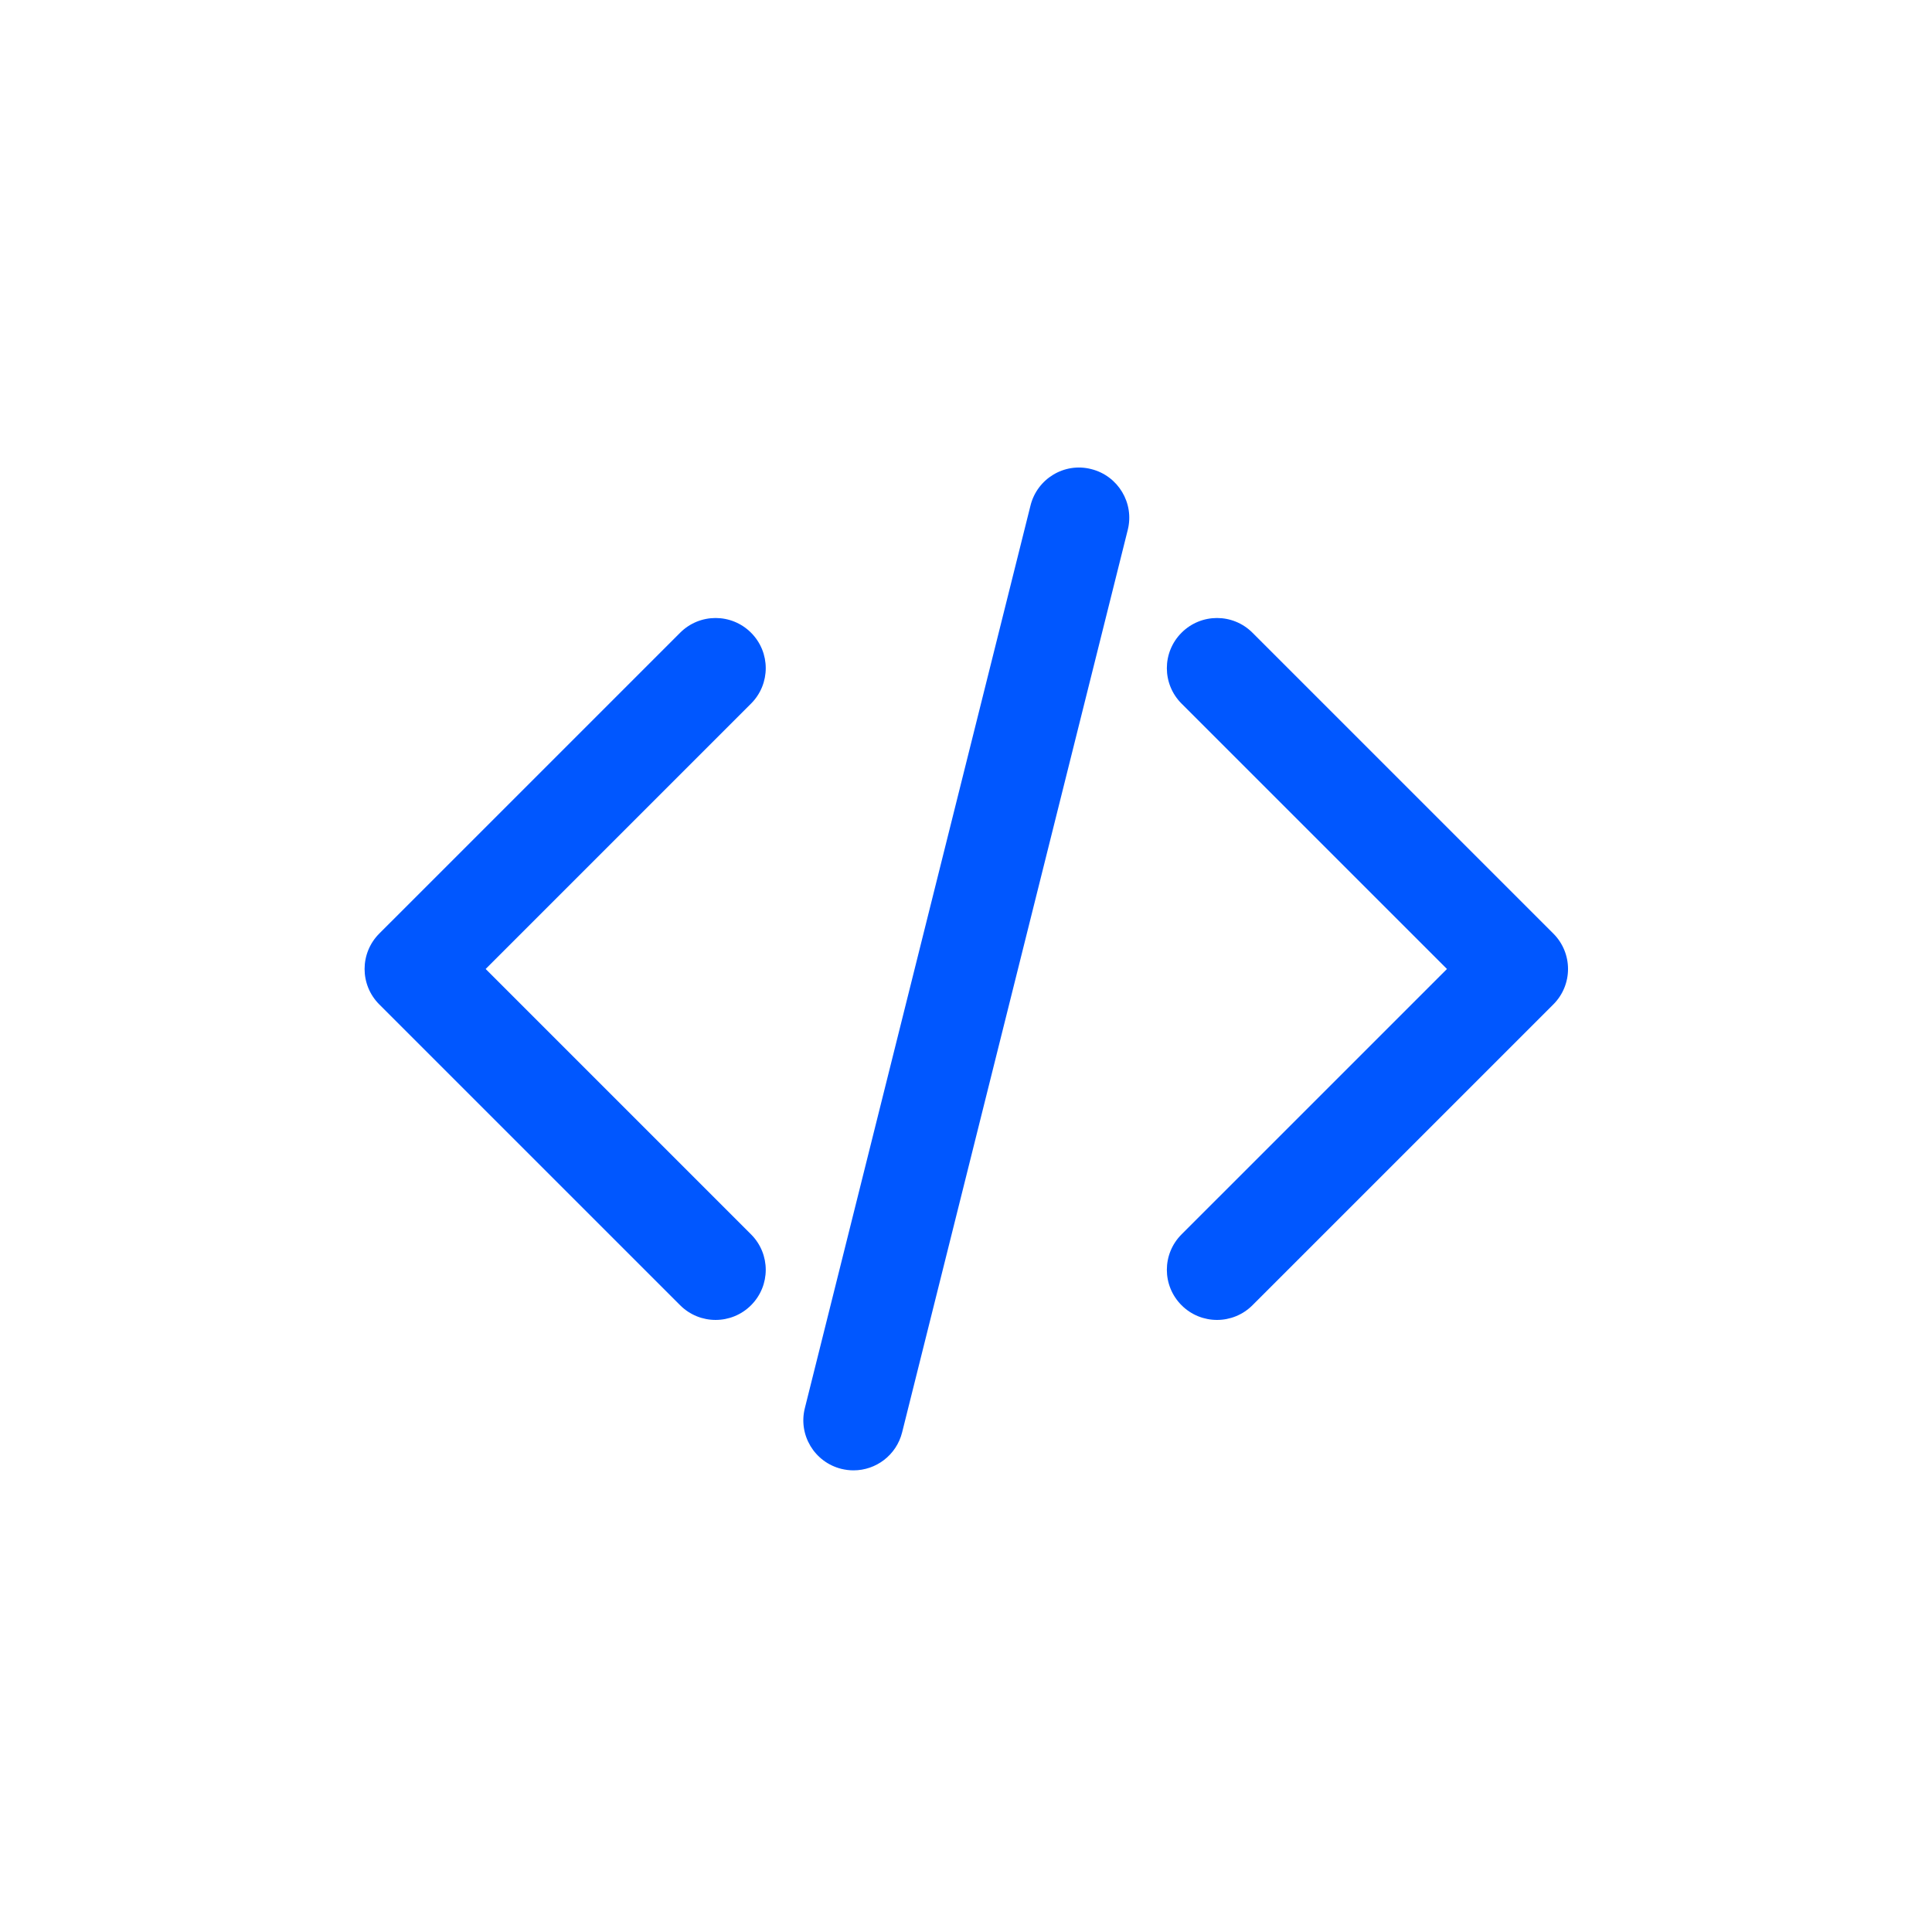
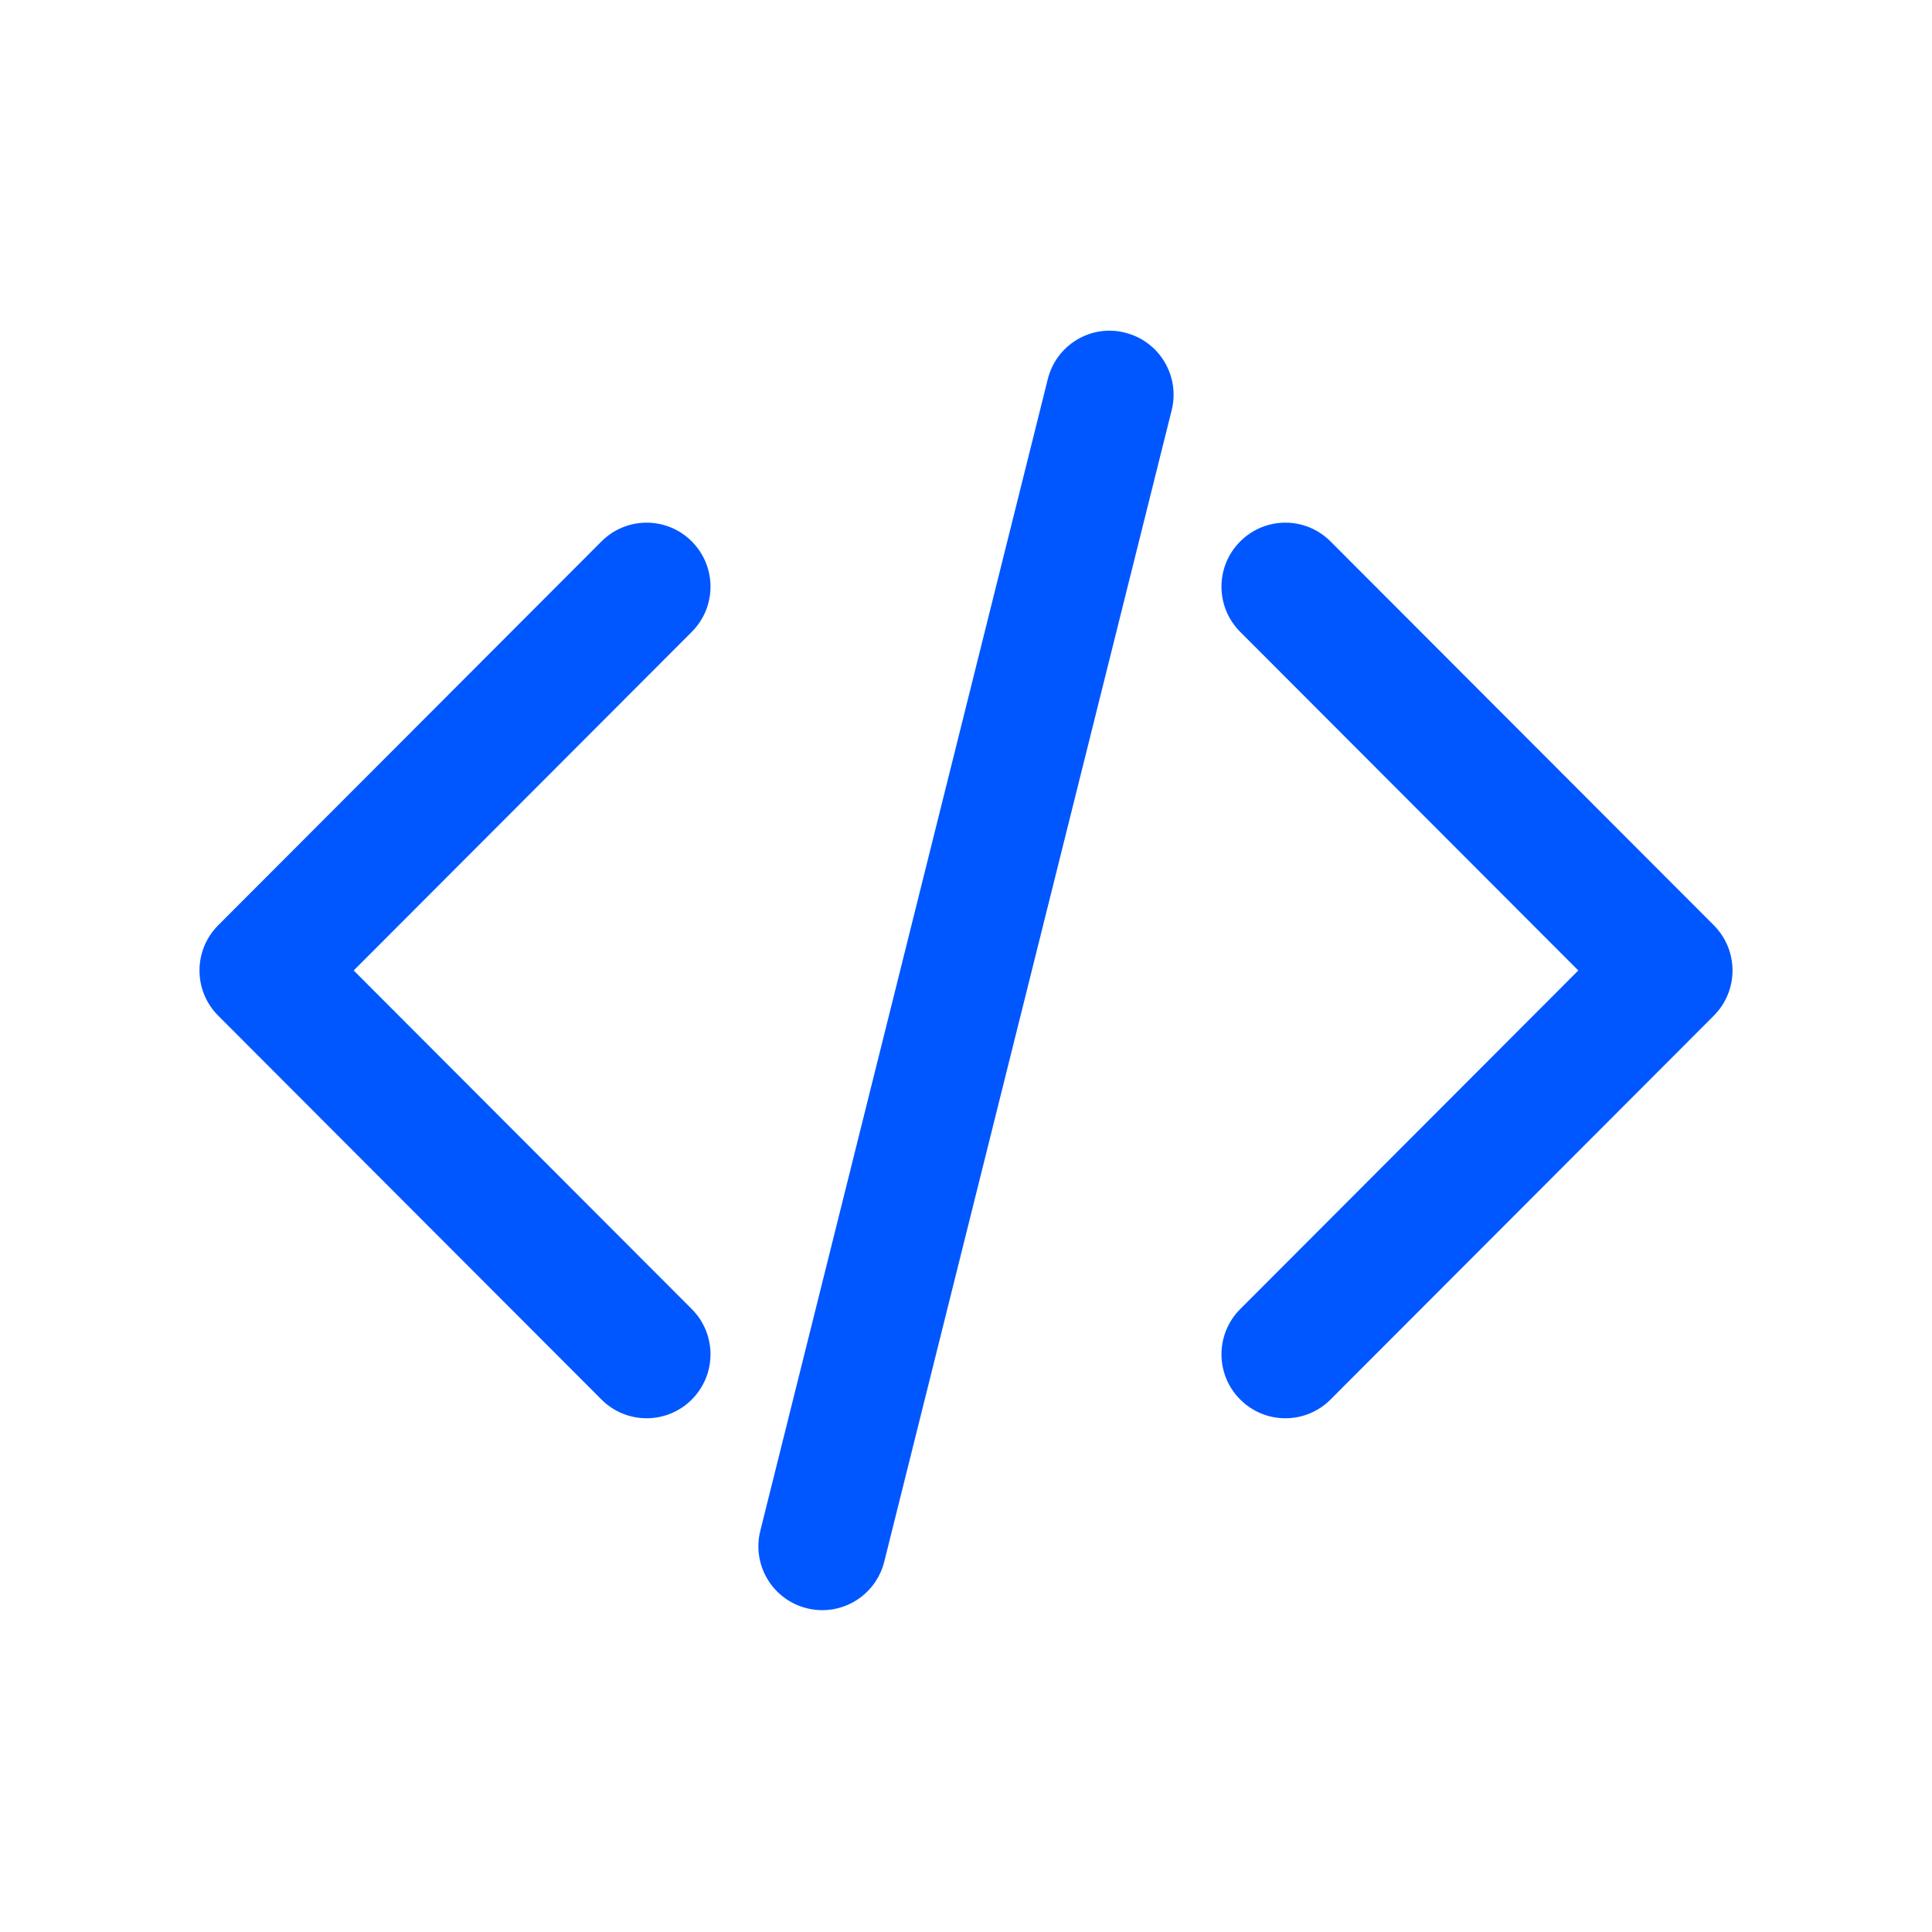
<svg xmlns="http://www.w3.org/2000/svg" width="375" viewBox="0 0 375 375" height="375" version="1.0">
  <defs>
    <clipPath id="a">
-       <path d="M 155 90 L 220 90 L 220 285.418 L 155 285.418 Z M 155 90" />
+       <path d="M 147 64 L 228 64 L 228 312.562 L 147 312.562 Z M 147 64" />
    </clipPath>
  </defs>
  <g clip-path="url(#a)">
-     <path fill="#0057FF" d="M 211.812 91.051 C 206.605 89.711 201.309 92.91 200.016 98.137 L 156.223 273.309 C 154.906 278.516 158.078 283.801 163.305 285.105 C 164.094 285.297 164.895 285.395 165.672 285.395 C 170.031 285.395 173.992 282.445 175.102 278.02 L 218.898 102.848 C 220.203 97.641 217.027 92.355 211.812 91.051 Z M 211.812 91.051" />
+     <path fill="#0057FF" d="M 218.395 64.574 C 211.762 62.863 205.016 66.945 203.367 73.613 L 147.578 297.113 C 145.906 303.758 149.945 310.5 156.605 312.164 C 157.609 312.41 158.625 312.535 159.617 312.535 C 165.172 312.535 170.219 308.773 171.633 303.121 L 227.422 79.621 C 229.082 72.98 225.039 66.238 218.395 64.574 Z M 218.395 64.574" />
  </g>
-   <path fill="#0057FF" d="M 145.777 122.809 C 141.973 119.004 135.82 119.004 132.016 122.809 L 73.621 181.199 C 69.816 185.004 69.816 191.156 73.621 194.961 L 132.016 253.348 C 133.914 255.246 136.406 256.199 138.898 256.199 C 141.387 256.199 143.879 255.246 145.777 253.348 C 149.582 249.543 149.582 243.395 145.777 239.59 L 94.266 188.078 L 145.777 136.57 C 149.582 132.766 149.582 126.613 145.777 122.809 Z M 145.777 122.809" />
-   <path fill="#0057FF" d="M 301.496 181.199 L 243.102 122.809 C 239.297 119.004 233.145 119.004 229.34 122.809 C 225.535 126.613 225.535 132.766 229.34 136.57 L 280.855 188.078 L 229.34 239.59 C 225.535 243.395 225.535 249.543 229.34 253.348 C 231.238 255.246 233.73 256.199 236.223 256.199 C 238.711 256.199 241.203 255.246 243.102 253.348 L 301.496 194.961 C 305.305 191.156 305.305 185.004 301.496 181.199 Z M 301.496 181.199" />
+   <path fill="#0057FF" d="M 134.273 105.09 C 129.426 100.234 121.59 100.234 116.746 105.09 L 42.355 179.59 C 37.508 184.445 37.508 192.293 42.355 197.148 L 116.746 271.648 C 119.16 274.066 122.336 275.285 125.512 275.285 C 128.684 275.285 131.859 274.066 134.273 271.648 C 139.121 266.793 139.121 258.945 134.273 254.09 L 68.652 188.367 L 134.273 122.648 C 139.121 117.793 139.121 109.945 134.273 105.09 Z M 134.273 105.09" />
+   <path fill="#0057FF" d="M 332.645 179.59 L 258.254 105.09 C 253.41 100.234 245.57 100.234 240.727 105.09 C 235.875 109.945 235.875 117.793 240.727 122.648 L 306.348 188.367 L 240.727 254.09 C 235.875 258.945 235.875 266.793 240.727 271.648 C 243.141 274.066 246.316 275.285 249.488 275.285 C 252.664 275.285 255.836 274.066 258.254 271.648 L 332.645 197.148 C 337.492 192.293 337.492 184.445 332.645 179.59 Z M 332.645 179.59" />
</svg>
